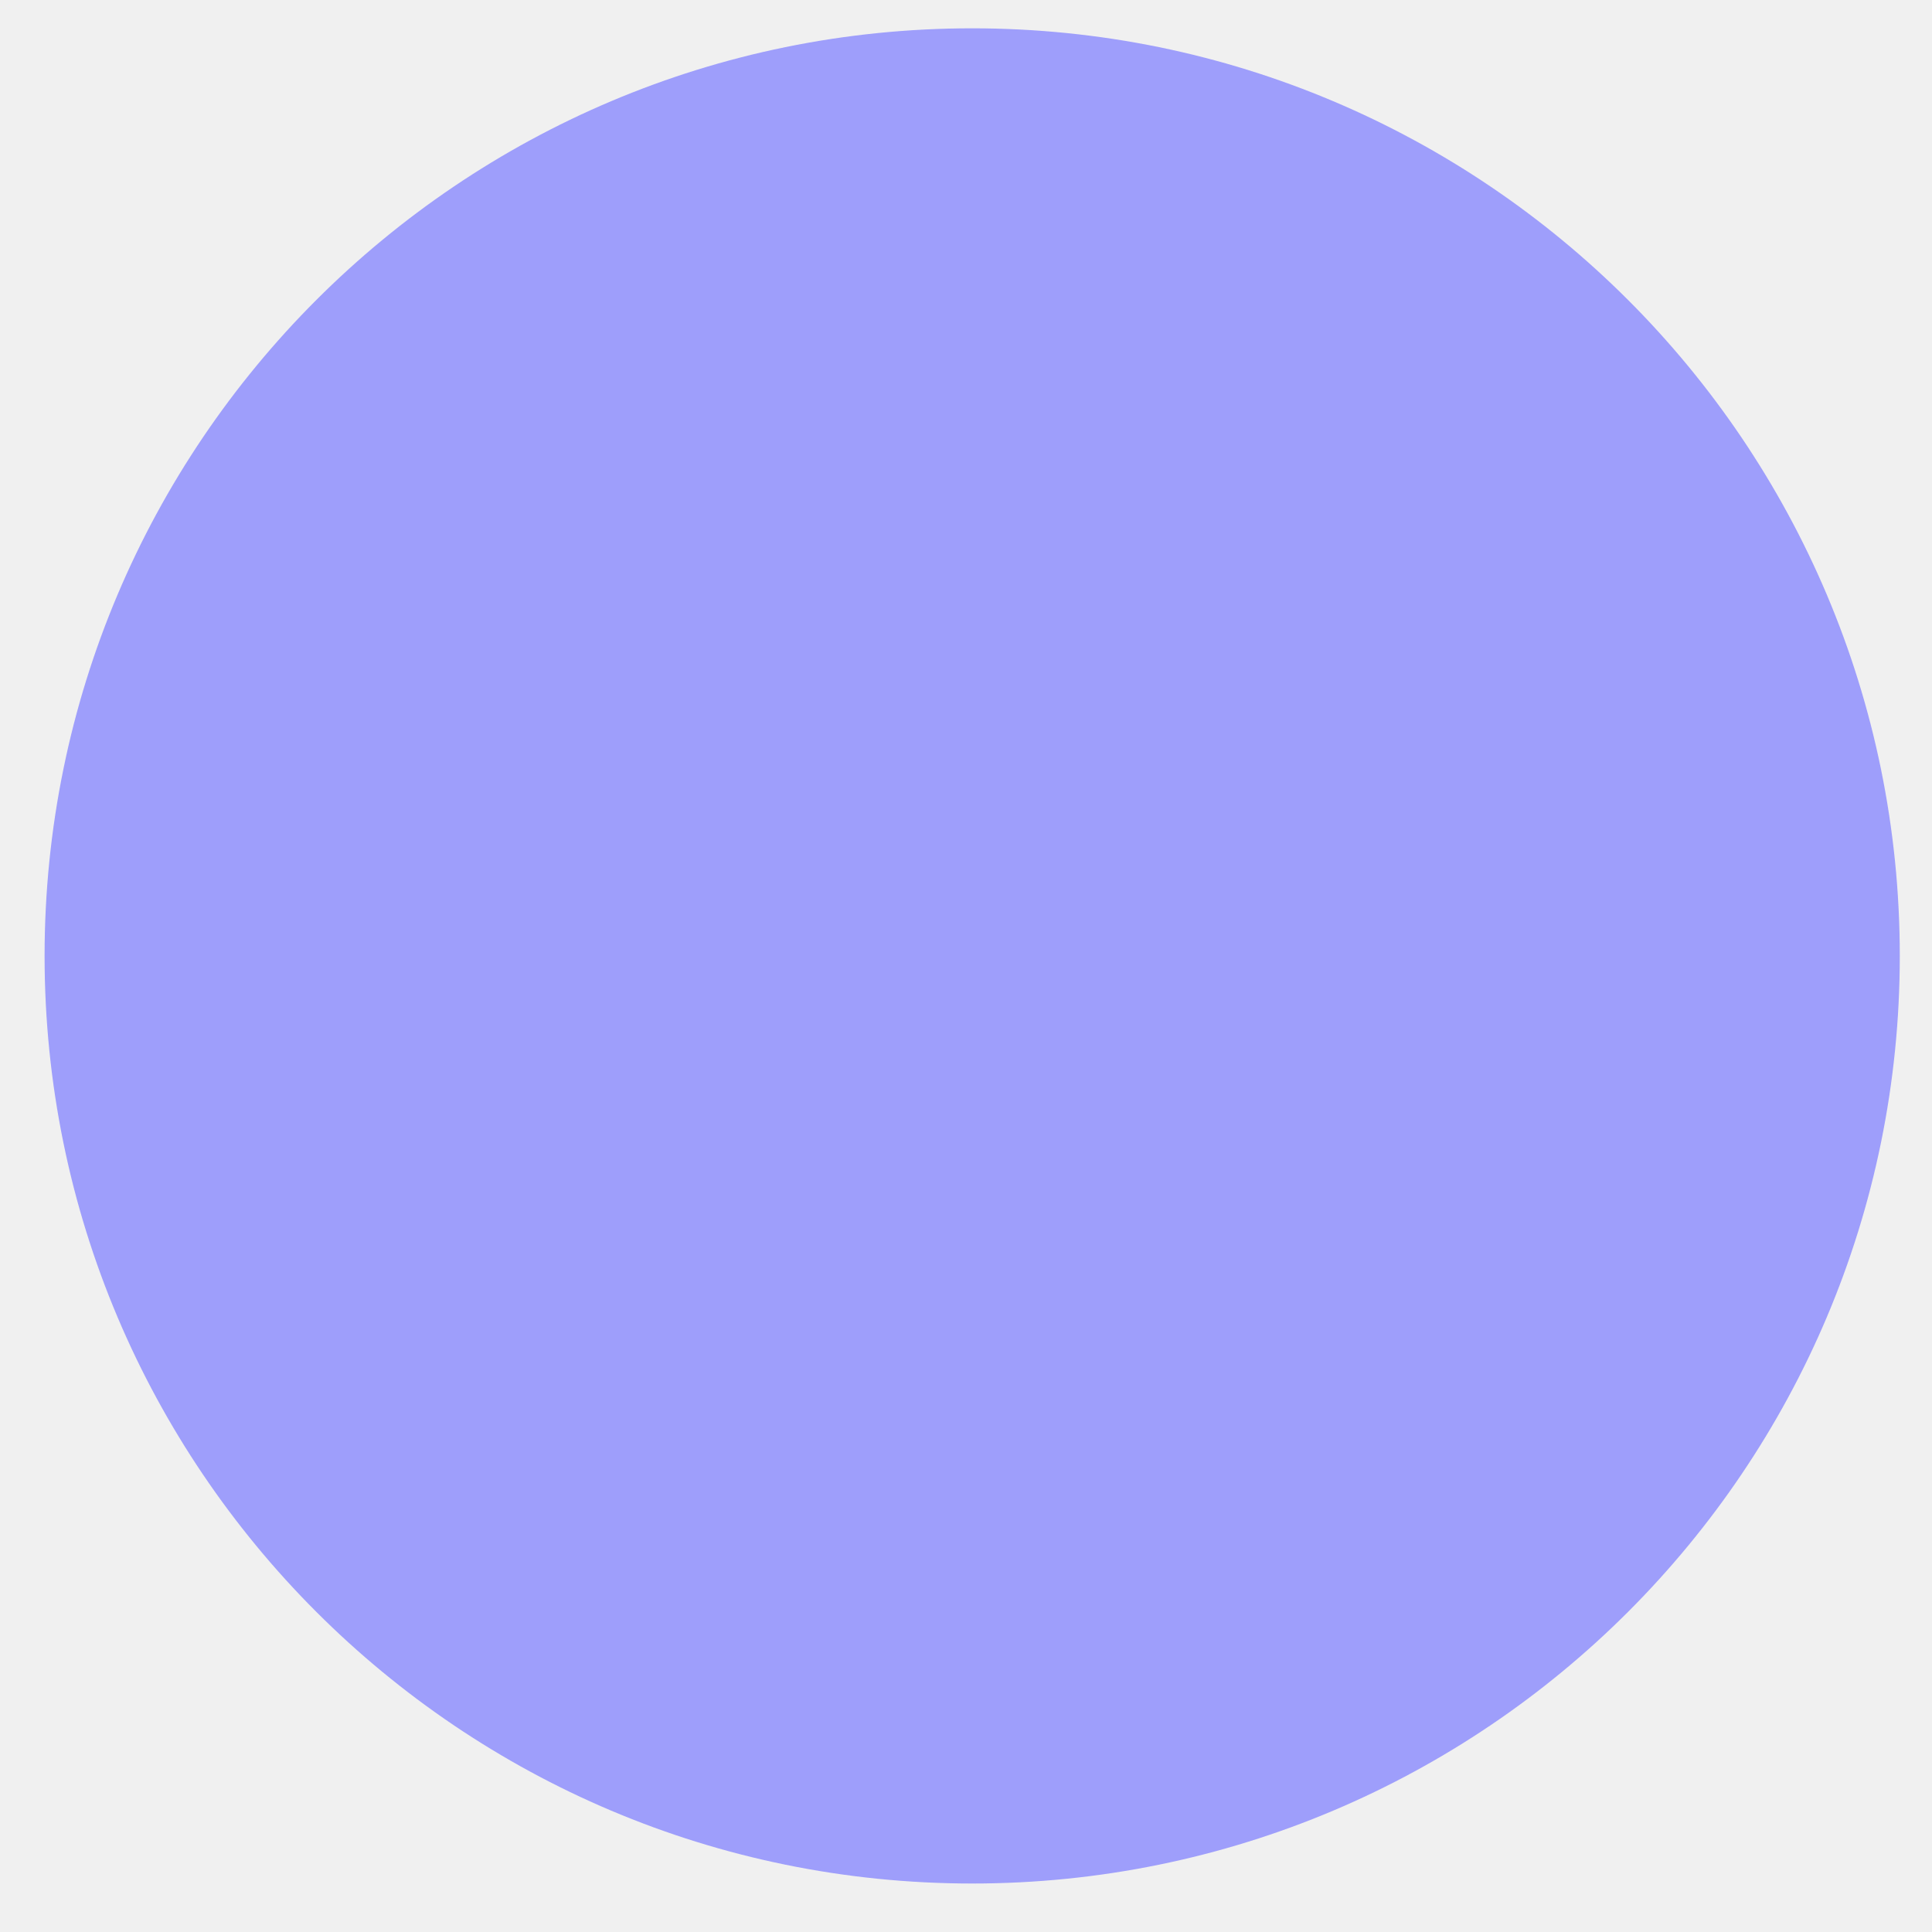
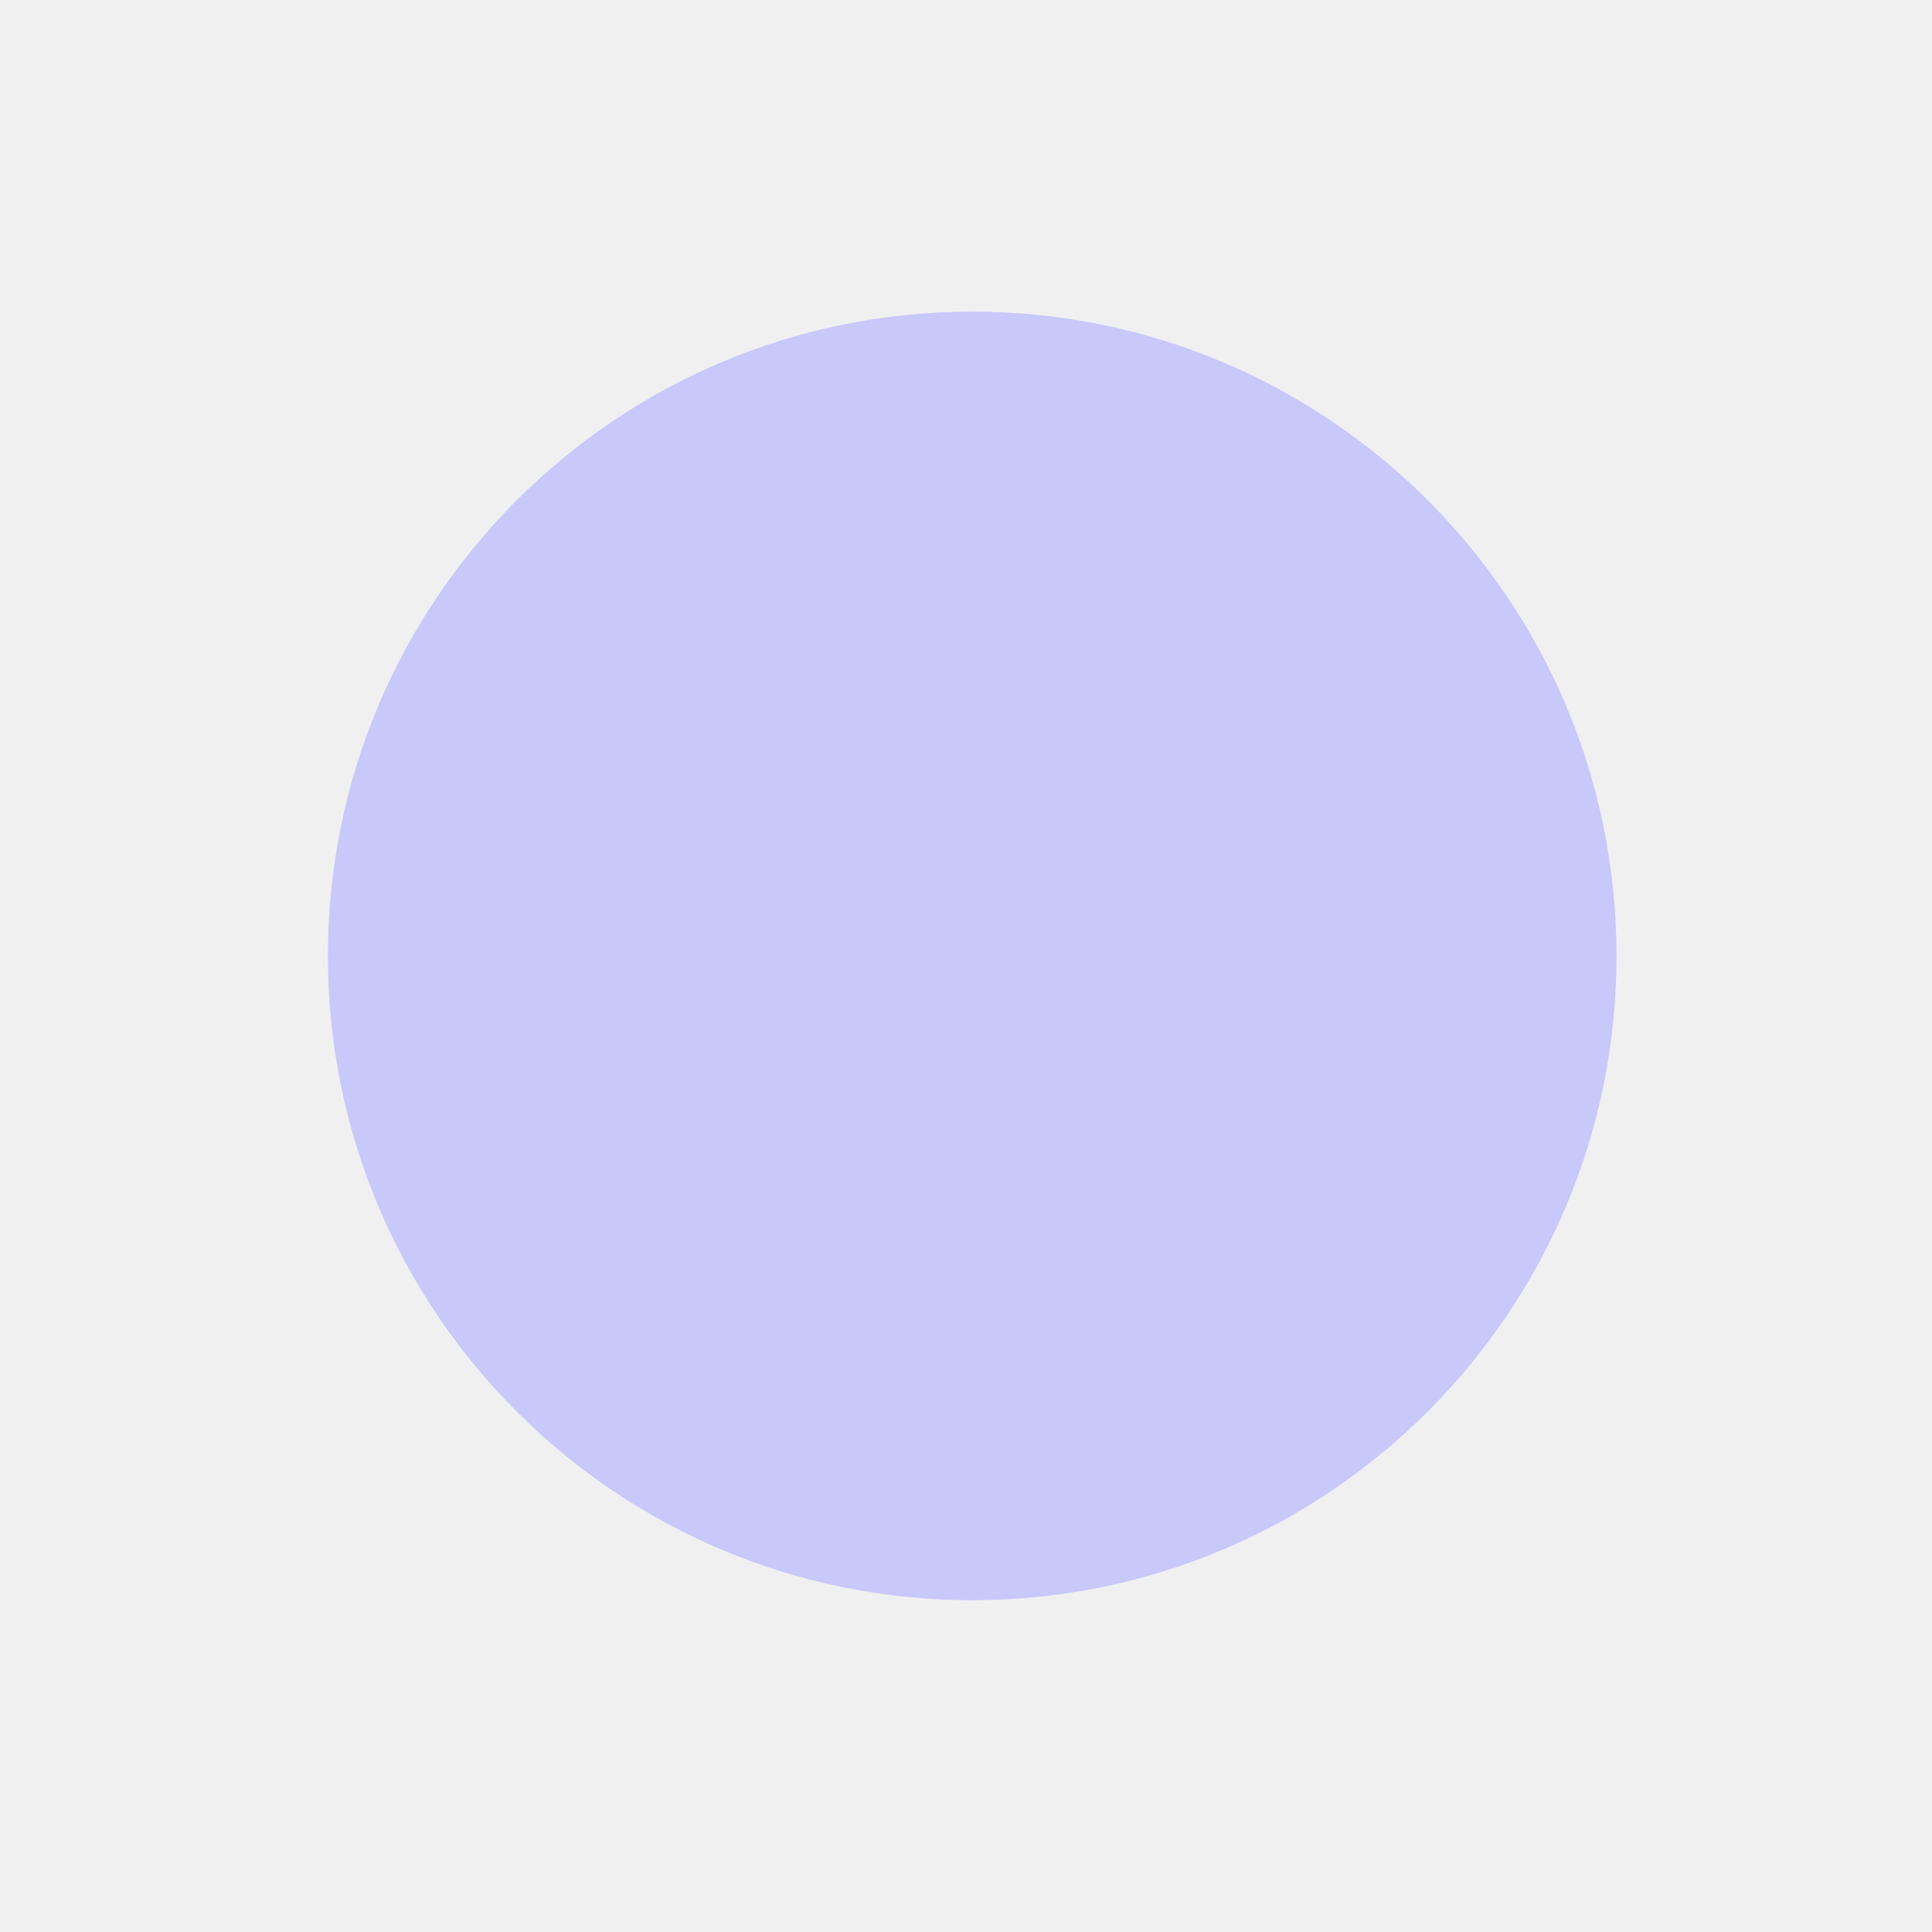
<svg xmlns="http://www.w3.org/2000/svg" width="64px" height="64px" id="svg2816" version="1.1" enable-background="new">
  <defs id="defs2818">
    <marker orient="auto" refY="0.0" refX="0.0" id="Arrow1Lstart" style="overflow:visible">
      <path id="path5670" d="M 0.0,0.0 L 5.0,-5.0 L -12.5,0.0 L 5.0,5.0 L 0.0,0.0 z " style="fill-rule:evenodd;stroke:#000000;stroke-width:1.0pt;marker-start:none" transform="scale(0.8) translate(12.5,0)" />
    </marker>
-     <filter id="filter6313">
-       <feBlend mode="lighten" in2="BackgroundImage" id="feBlend6315" />
-     </filter>
-     <filter id="filter6313-0">
-       <feBlend mode="lighten" in2="BackgroundImage" id="feBlend6315-4" />
-     </filter>
  </defs>
-   <g id="layer1" style="display:none;filter:url(#filter6313)">
-     <g id="g6316" transform="matrix(0.2931818,0,0,0.2931818,-3.045494,-3.318791)">
-       <g id="g6298">
-         <path id="path6294" d="m 219.2,182.7 c -0.9,0 -1.9,-0.3 -2.6,-1 l -51.4,-44 c -0.5,-0.4 -0.9,-1 -1.1,-1.6 V 164 c 0,6.3 -5.1,11.3 -11.3,11.3 H 28.1 c -6.3,0 -11.3,-5.1 -11.3,-11.3 V 76 c 0,-6.2 5.1,-11.3 11.3,-11.3 h 124.7 c 6.2,0 11.3,5.1 11.3,11.3 v 27.9 c 0.2,-0.6 0.6,-1.2 1.1,-1.6 l 51.4,-44 c 0.7,-0.6 1.7,-1 2.6,-1 0.6,0 1.1,0.1 1.7,0.4 1.4,0.7 2.3,2.1 2.3,3.6 v 117.3 c 0,1.6 -0.9,3 -2.3,3.6 -0.5,0.4 -1.1,0.5 -1.7,0.5 z" style="clip-rule:evenodd;fill:#bdbdbd;fill-rule:evenodd" />
-         <path id="path6296" d="m 219.2,61.3 v 117.3 l -51.4,-44 v -29.3 l 51.4,-44 m -66.4,7.4 c 4.1,0 7.3,3.3 7.3,7.3 v 88 c 0,4.1 -3.3,7.3 -7.3,7.3 H 28.1 C 24,171.3 20.8,168 20.8,164 V 76 c 0,-4.1 3.3,-7.3 7.3,-7.3 h 124.7 m 66.4,-15.4 c -1.9,0 -3.7,0.7 -5.2,1.9 L 168.1,94.5 V 76 c 0,-8.5 -6.9,-15.3 -15.3,-15.3 H 28.1 c -8.5,0 -15.3,6.9 -15.3,15.3 v 88 c 0,8.5 6.9,15.3 15.3,15.3 h 124.7 c 8.5,0 15.3,-6.9 15.3,-15.3 v -18.6 l 45.9,39.3 c 1.5,1.3 3.3,1.9 5.2,1.9 1.1,0 2.3,-0.2 3.3,-0.7 2.8,-1.3 4.7,-4.1 4.7,-7.3 V 61.3 c 0,-3.1 -1.8,-6 -4.7,-7.3 -1,-0.4 -2.1,-0.7 -3.3,-0.7 z" style="fill:#1d1d1d" />
-       </g>
-       <rect id="rect6300" height="240" width="240" x="0" y="0" style="clip-rule:evenodd;fill:none;fill-rule:evenodd" />
-       <rect id="rect6302" height="240" width="240" x="0" y="0" style="clip-rule:evenodd;fill:none;fill-rule:evenodd" />
-     </g>
-     <g id="g7921" transform="translate(-90.99425,-69.68654)" />
+   <g id="layer5" style="display:inline">
+     <circle style="fill:#b9b9ff;fill-opacity:0.726;fill-rule:nonzero;stroke:none;stroke-width:2.887;stroke-miterlimit:4;stroke-dasharray:none;stroke-opacity:1" id="path894" cx="32.129" cy="31.744" r="21.343" transform="rotate(-0.1387235)" />
  </g>
-   <g id="layer3" style="display:none">
-     <polygon id="polygon7913" points="14.389,177.339 101.369,3.125 238.5,3.125 151.522,177.339 " style="display:inline;fill:#ffffff;stroke:#000000;stroke-width:6.25;stroke-linecap:round;stroke-linejoin:round;filter:url(#filter6313)" transform="matrix(0.2813801,0,0,0.2813801,-3.273665,7.519602)" />
-     <g style="display:inline;filter:url(#filter6313-0)" id="g7919" transform="matrix(0.2813801,0,0,0.2813801,-5.541009,5.073568)">
-       <polyline id="polyline7915" points="171.029,94.268     107.44,58.63 107.44,85.369 8.437,85.369 8.437,103.191 107.44,103.191 107.44,129.949 171.029,94.268   " style="stroke:#000000;stroke-width:5.516;stroke-linecap:round;stroke-linejoin:round" />
-       <polyline id="polyline7917" points="    165.348,88.03 101.757,52.393 101.757,79.131 2.758,79.131 2.758,96.955 101.757,96.955 101.757,123.711 165.348,88.03   " style="fill:#ca2027;stroke:#ca2027;stroke-width:5.516;stroke-linecap:round;stroke-linejoin:round" />
-     </g>
-   </g>
-   <g id="layer5" style="display:inline">
-     <circle style="fill:#7f7fff;fill-opacity:0.726;fill-rule:nonzero;stroke:none;stroke-width:4.157;stroke-miterlimit:4;stroke-dasharray:none;stroke-opacity:1" id="path894" cx="32.205" cy="31.666" r="30.728" />
-   </g>
-   <g id="layer4" style="display:inline" />
</svg>
